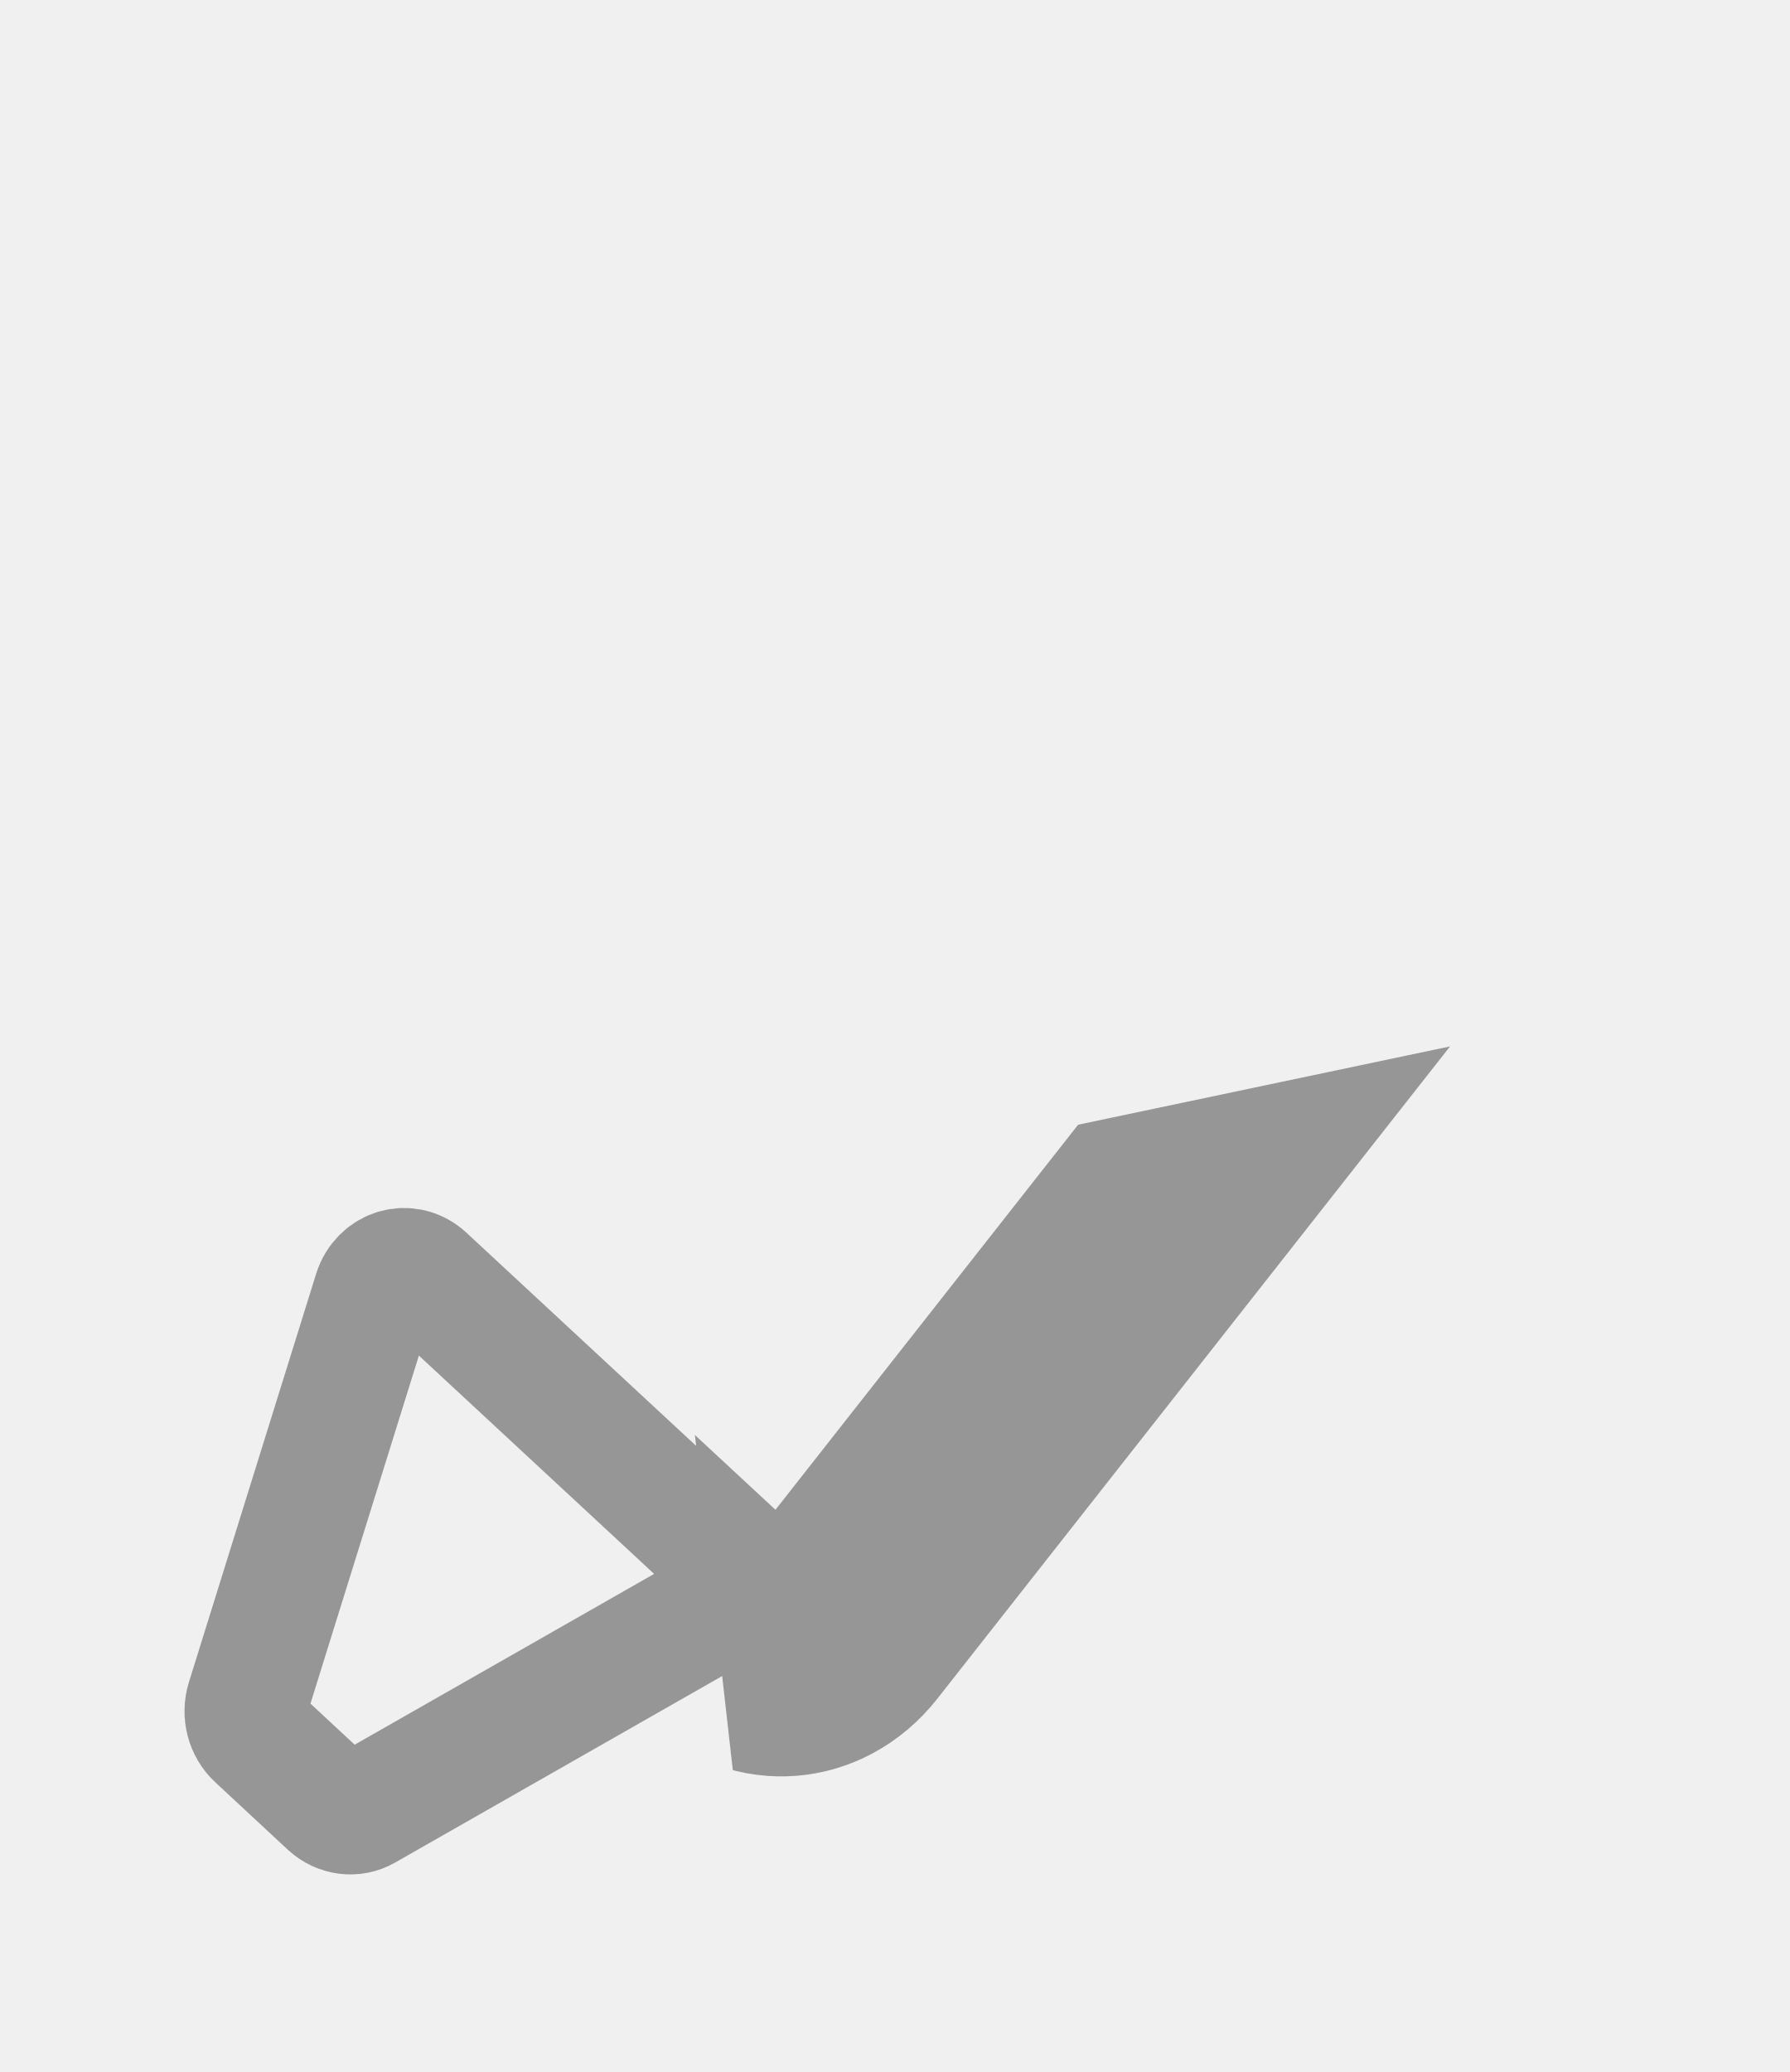
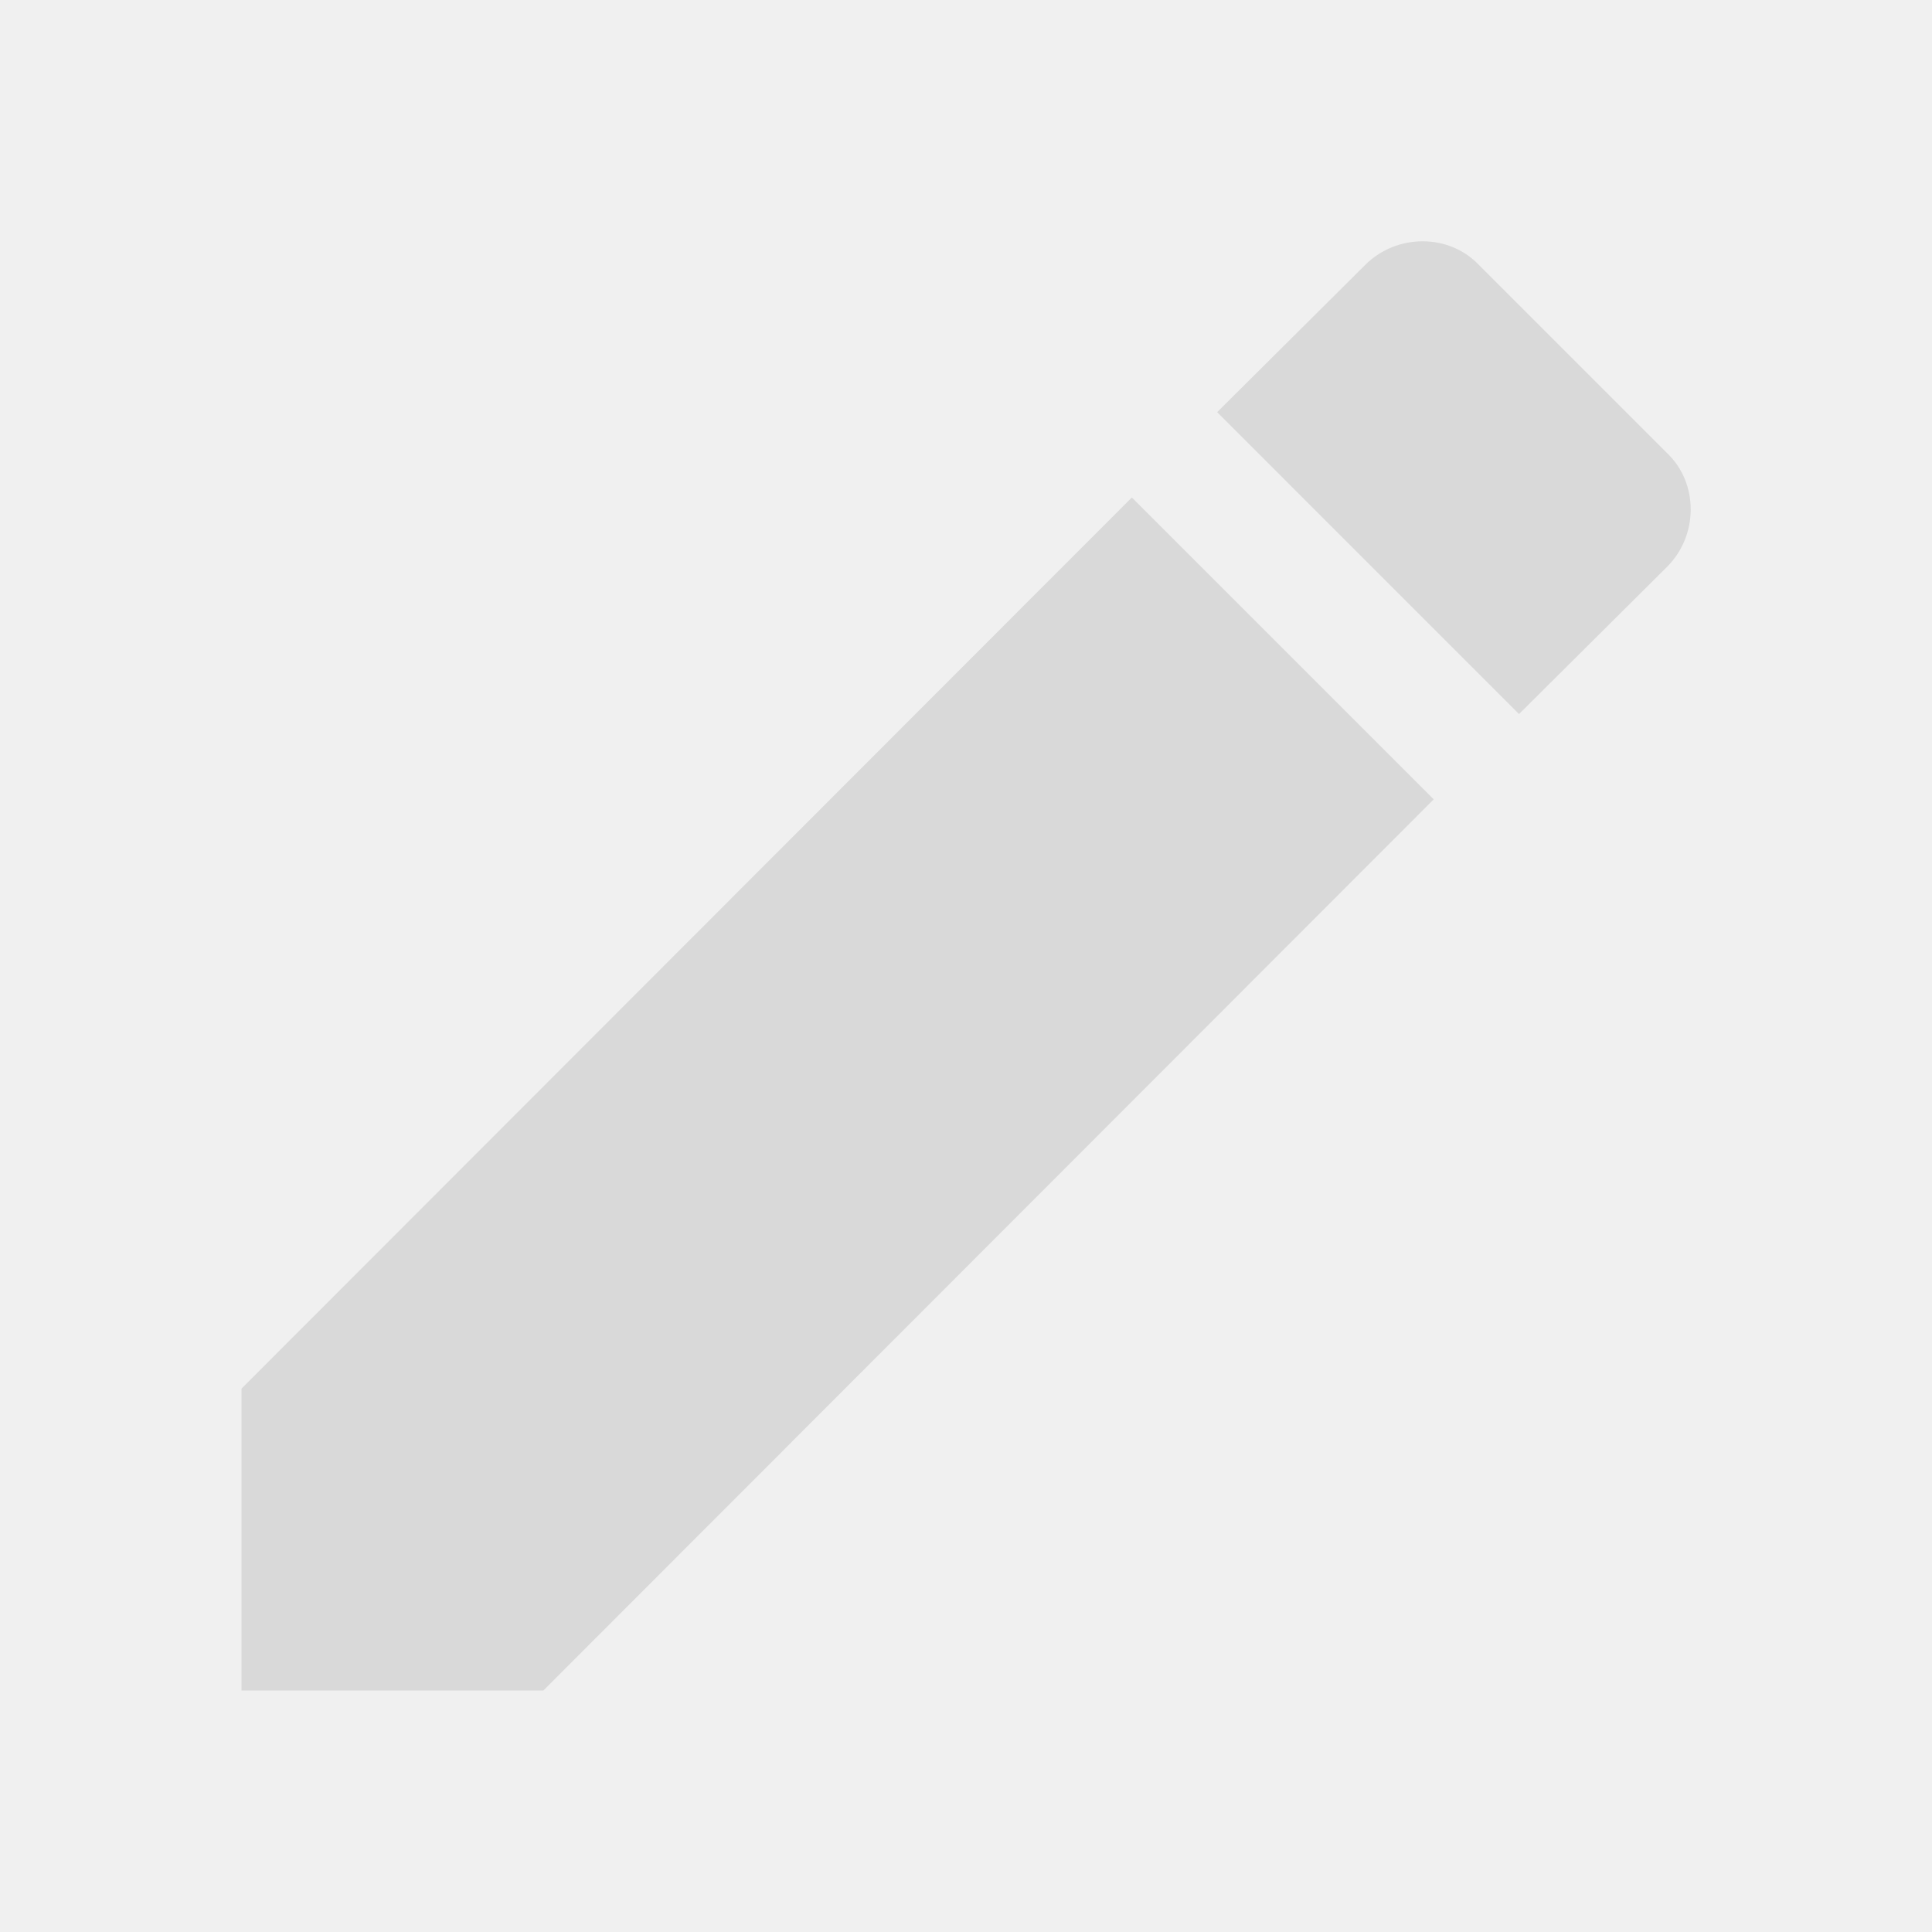
- <svg xmlns="http://www.w3.org/2000/svg" width="19" height="22" viewBox="0 0 19 22" fill="none">
-   <mask id="path-1-inside-1_9_1160" fill="white">
-     <rect width="7.236" height="15.882" rx="1" transform="matrix(0.732983 0.680247 -0.61802 0.786163 12.8955 0.528564)" />
-   </mask>
-   <rect width="7.236" height="15.882" rx="1" transform="matrix(0.732983 0.680247 -0.61802 0.786163 12.8955 0.528564)" stroke="#969696" stroke-width="2.6" mask="url(#path-1-inside-1_9_1160)" />
-   <path d="M2.627 18.053C2.583 18.194 2.623 18.351 2.729 18.448L3.499 19.164C3.605 19.261 3.754 19.28 3.875 19.211L7.603 17.085C7.811 16.966 7.841 16.655 7.66 16.487L4.511 13.565C4.33 13.397 4.053 13.477 3.977 13.72L2.627 18.053Z" stroke="#969696" stroke-width="1.3" />
+ <svg xmlns="http://www.w3.org/2000/svg" width="15" viewBox="0 0 24 24">
+   <path d="M20.71,7.04C21.1,6.65 21.1,6 20.71,5.63L18.37,3.29C18,2.9 17.35,2.9 16.96,3.29L15.12,5.12L18.87,8.87M3,17.25V21H6.75L17.81,9.93L14.06,6.18L3,17.25Z" fill="#D9D9D9" />
</svg>
